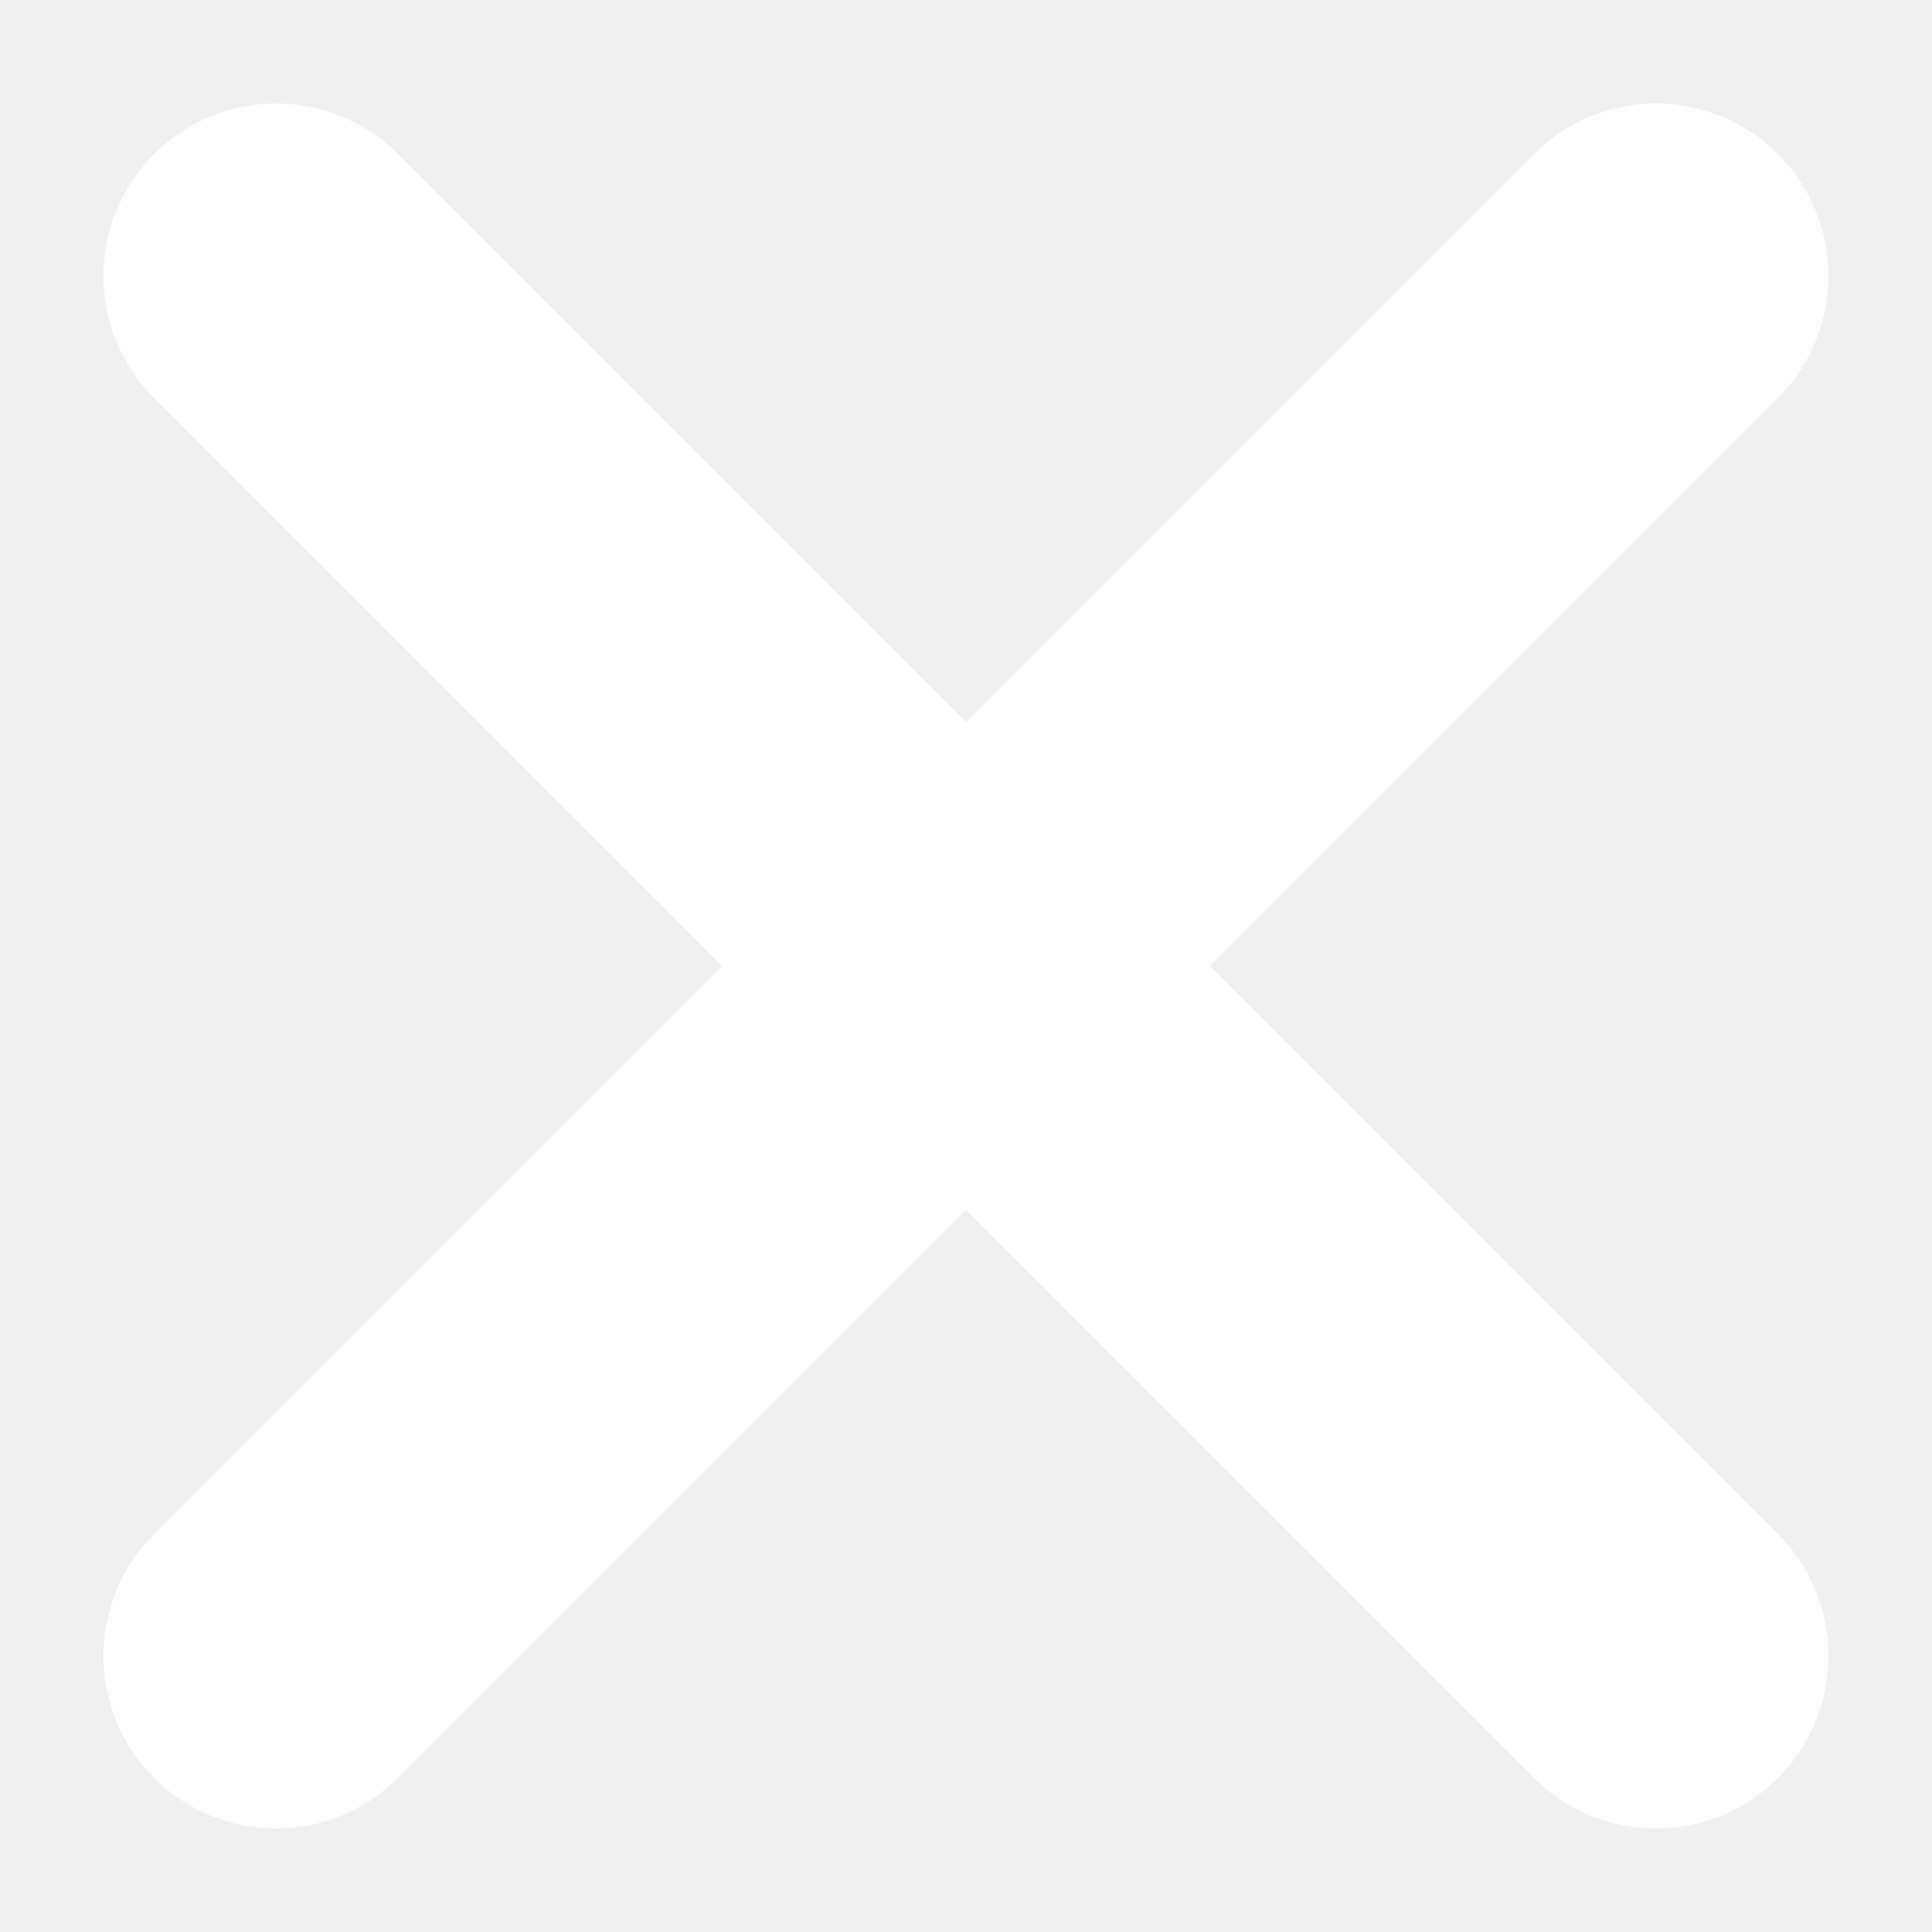
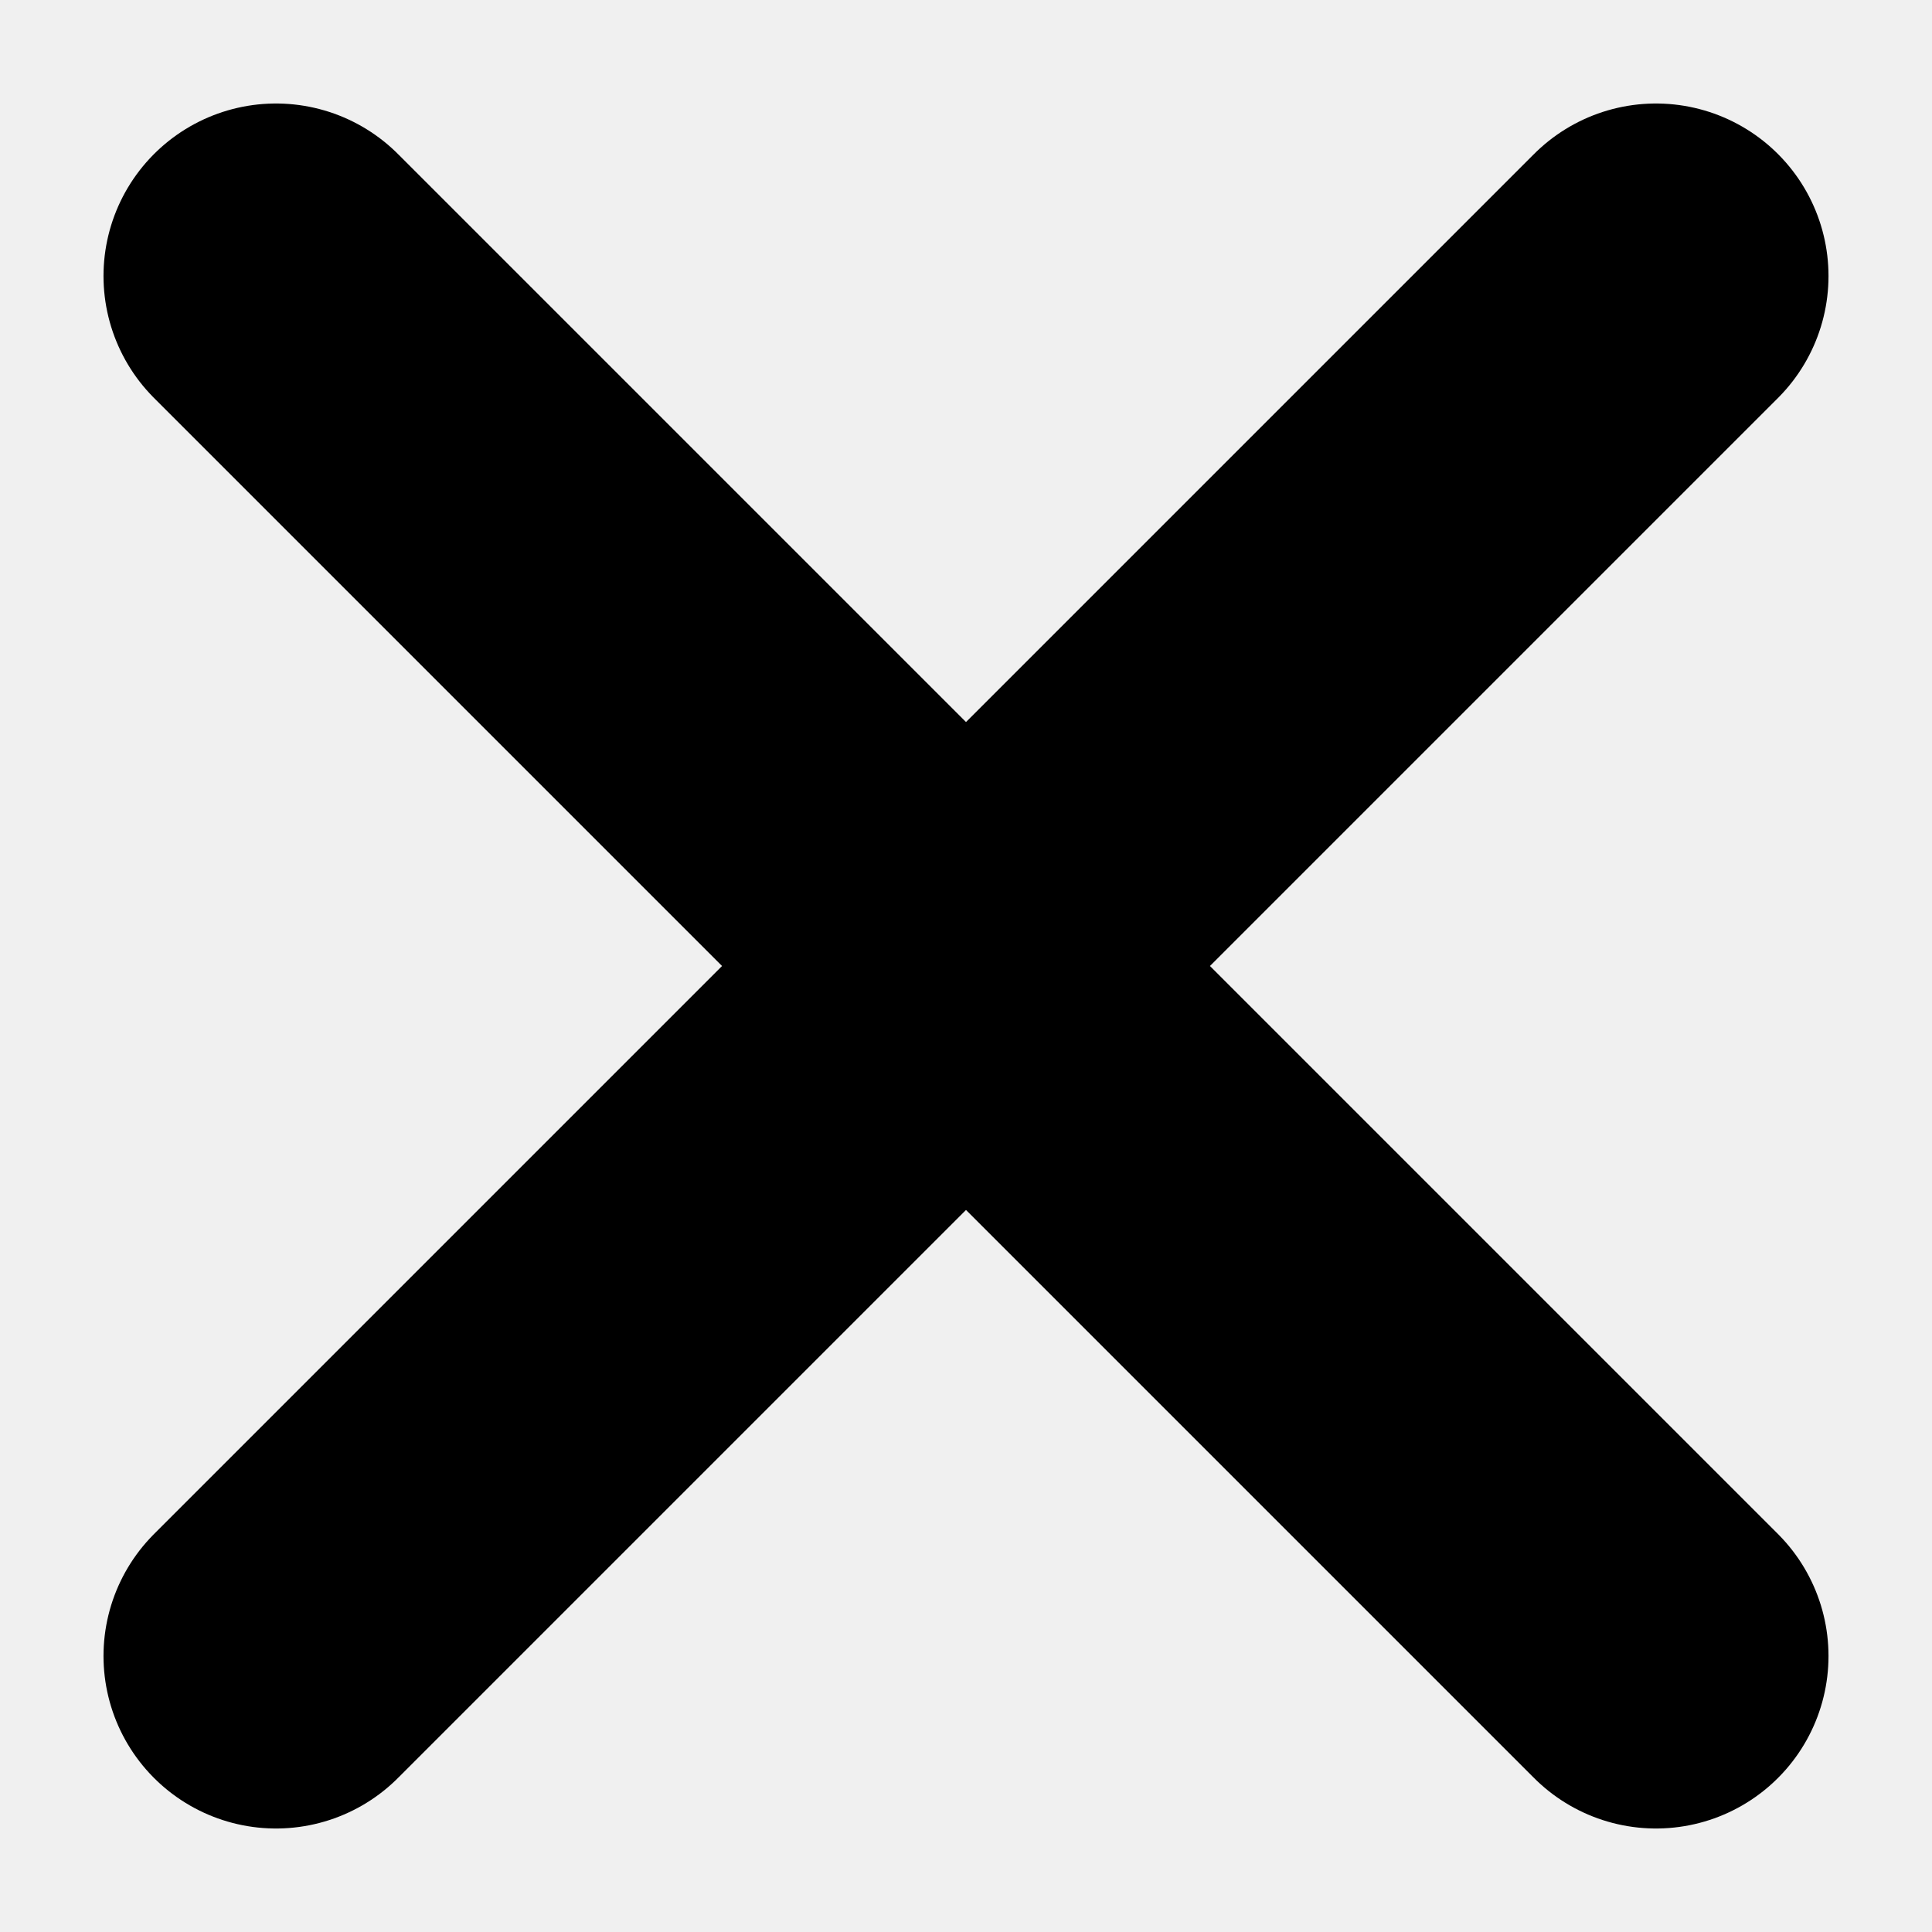
<svg xmlns="http://www.w3.org/2000/svg" width="14" height="14" viewBox="0 0 14 14" fill="none">
-   <path d="M2 2L12 12M2 12L12 2" stroke="white" stroke-width="2.5" stroke-linecap="round" stroke-linejoin="round" />
+   <path d="M2 2L12 12M2 12L12 2" stroke="black" stroke-width="2.5" stroke-linecap="round" stroke-linejoin="round" />
</svg>
